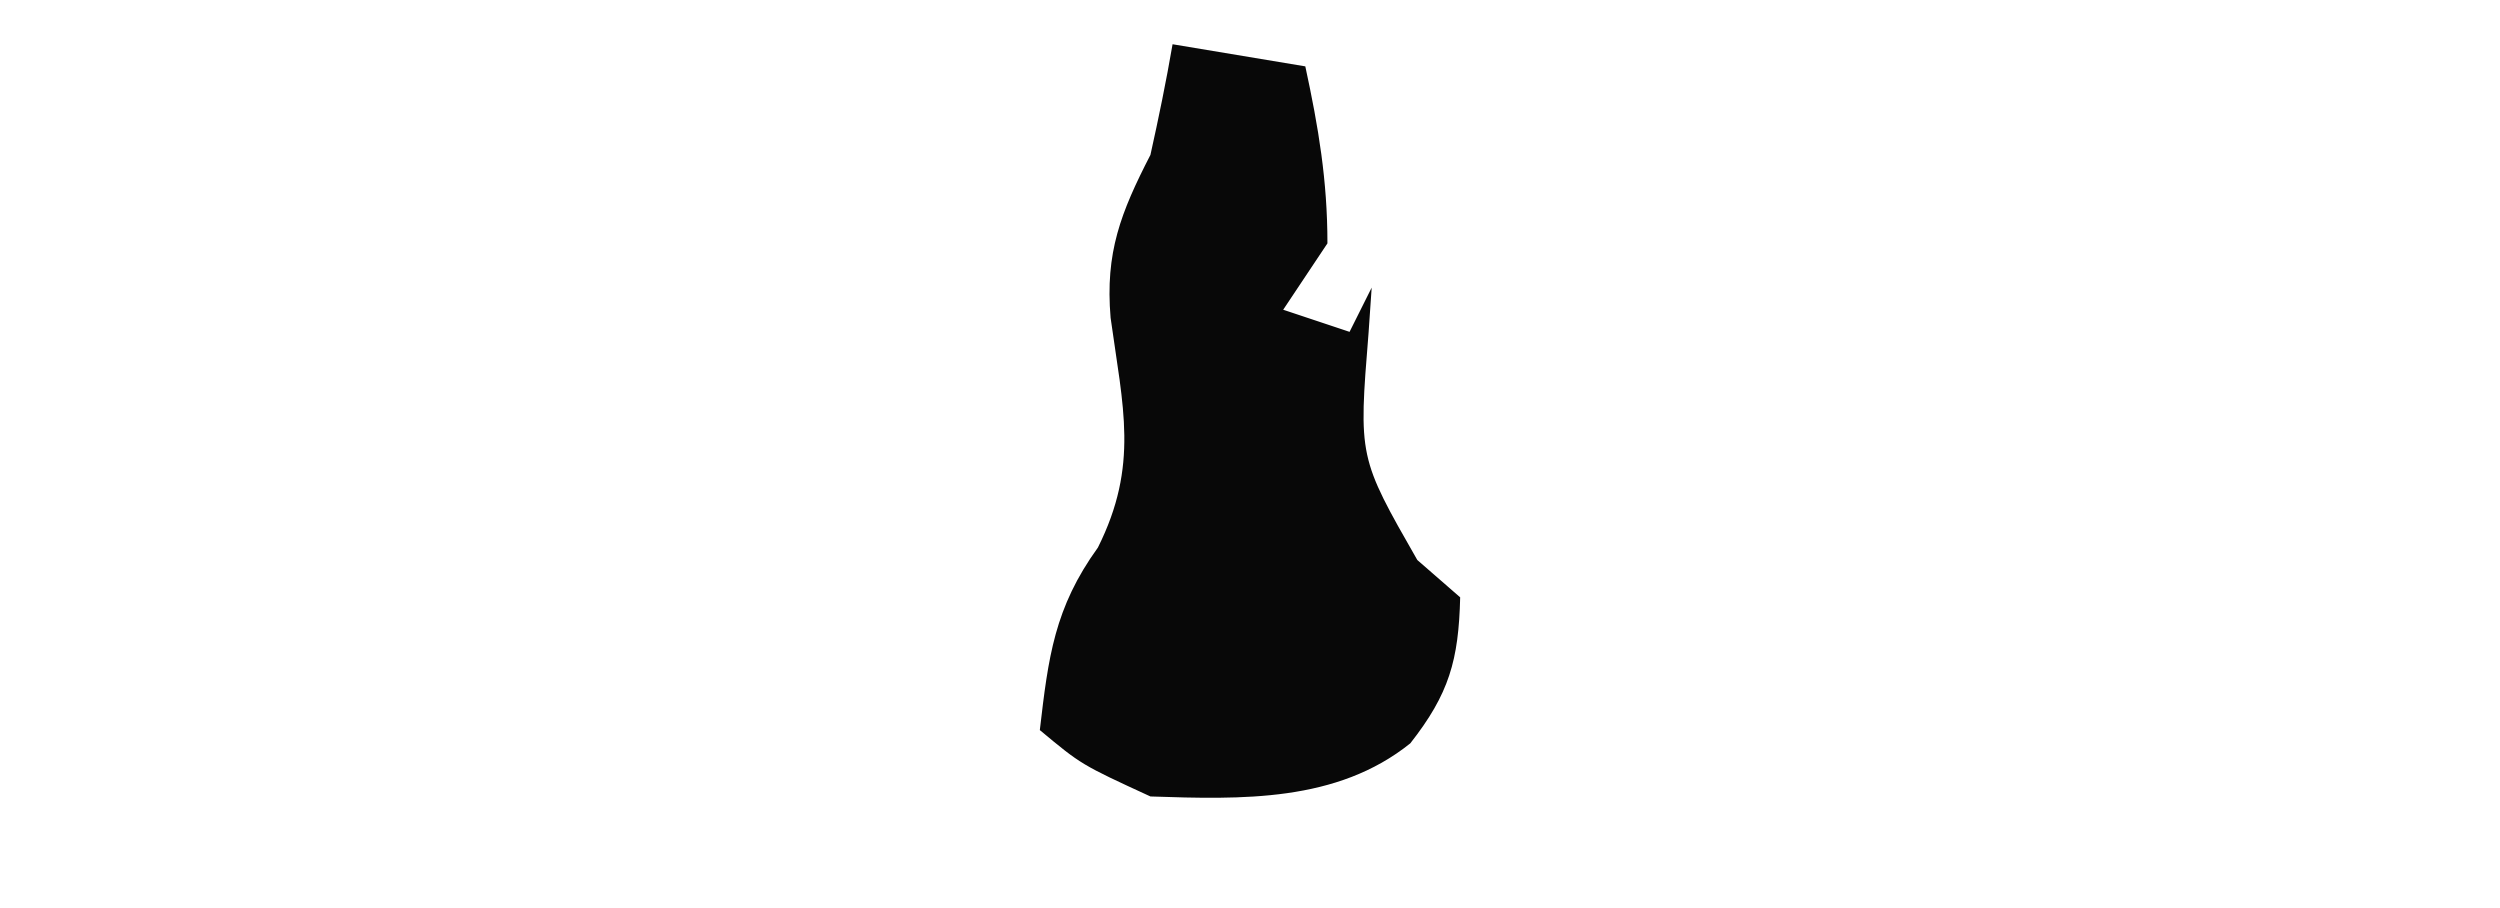
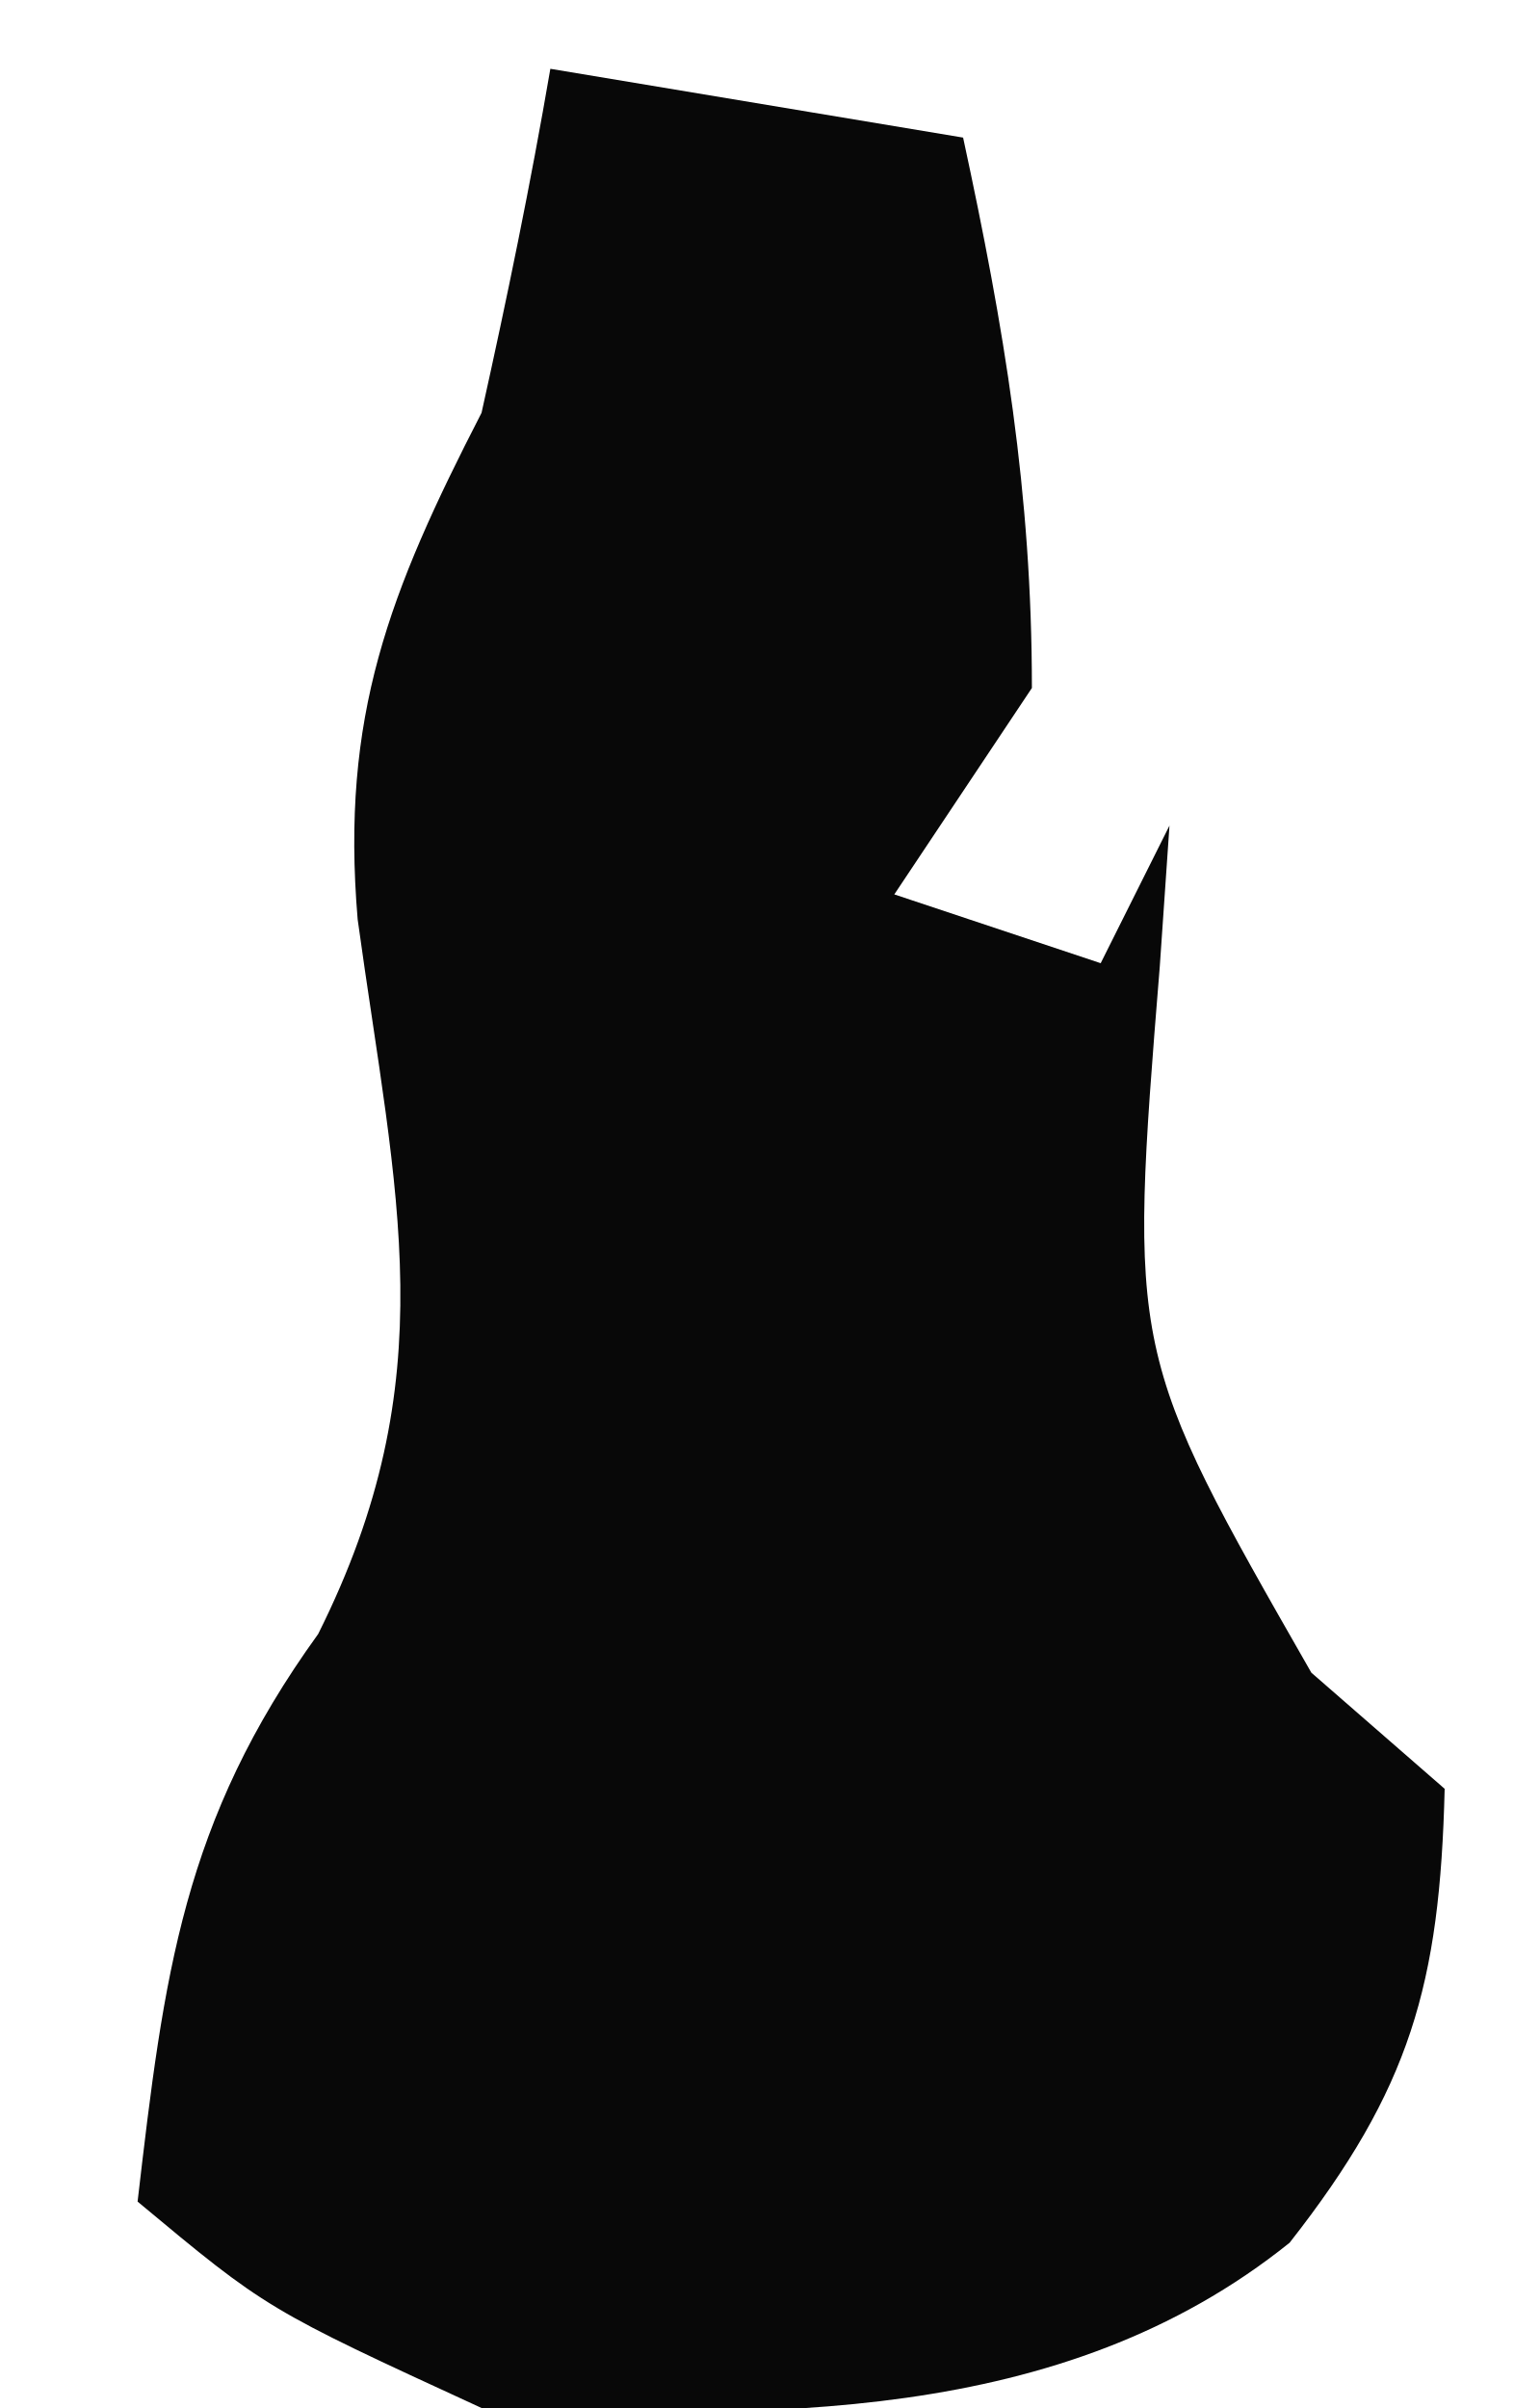
- <svg xmlns="http://www.w3.org/2000/svg" version="1.1" width="113" height="41">
-   <path d="M0 0 C2.97 0.495 2.97 0.495 6 1 C6.597 3.763 7 6.16 7 9 C6.01 10.485 6.01 10.485 5 12 C5.99 12.33 6.98 12.66 8 13 C8.33 12.34 8.66 11.68 9 11 C8.93 12.013 8.93 12.013 8.859 13.047 C8.405 18.667 8.405 18.667 11.062 23.312 C12.022 24.148 12.022 24.148 13 25 C12.931 27.841 12.501 29.361 10.746 31.598 C7.424 34.266 3.128 34.138 -1 34 C-4.125 32.562 -4.125 32.562 -6 31 C-5.616 27.701 -5.343 25.475 -3.375 22.75 C-1.512 19.025 -2.245 16.4 -2.801 12.363 C-3.05 9.41 -2.344 7.613 -1 5 C-0.631 3.341 -0.287 1.675 0 0 Z " fill="#080808" transform="translate(53,2)" />
+ <svg xmlns="http://www.w3.org/2000/svg" version="1.1" width="22" height="35">
+   <path d="M0 0 C2.97 0.495 2.97 0.495 6 1 C6.597 3.763 7 6.16 7 9 C6.01 10.485 6.01 10.485 5 12 C5.99 12.33 6.98 12.66 8 13 C8.33 12.34 8.66 11.68 9 11 C8.93 12.013 8.93 12.013 8.859 13.047 C8.405 18.667 8.405 18.667 11.062 23.312 C12.022 24.148 12.022 24.148 13 25 C12.931 27.841 12.501 29.361 10.746 31.598 C7.424 34.266 3.128 34.138 -1 34 C-4.125 32.562 -4.125 32.562 -6 31 C-5.616 27.701 -5.343 25.475 -3.375 22.75 C-1.512 19.025 -2.245 16.4 -2.801 12.363 C-3.05 9.41 -2.344 7.613 -1 5 C-0.631 3.341 -0.287 1.675 0 0 Z " fill="#080808" transform="translate(8,1)" />
</svg>
